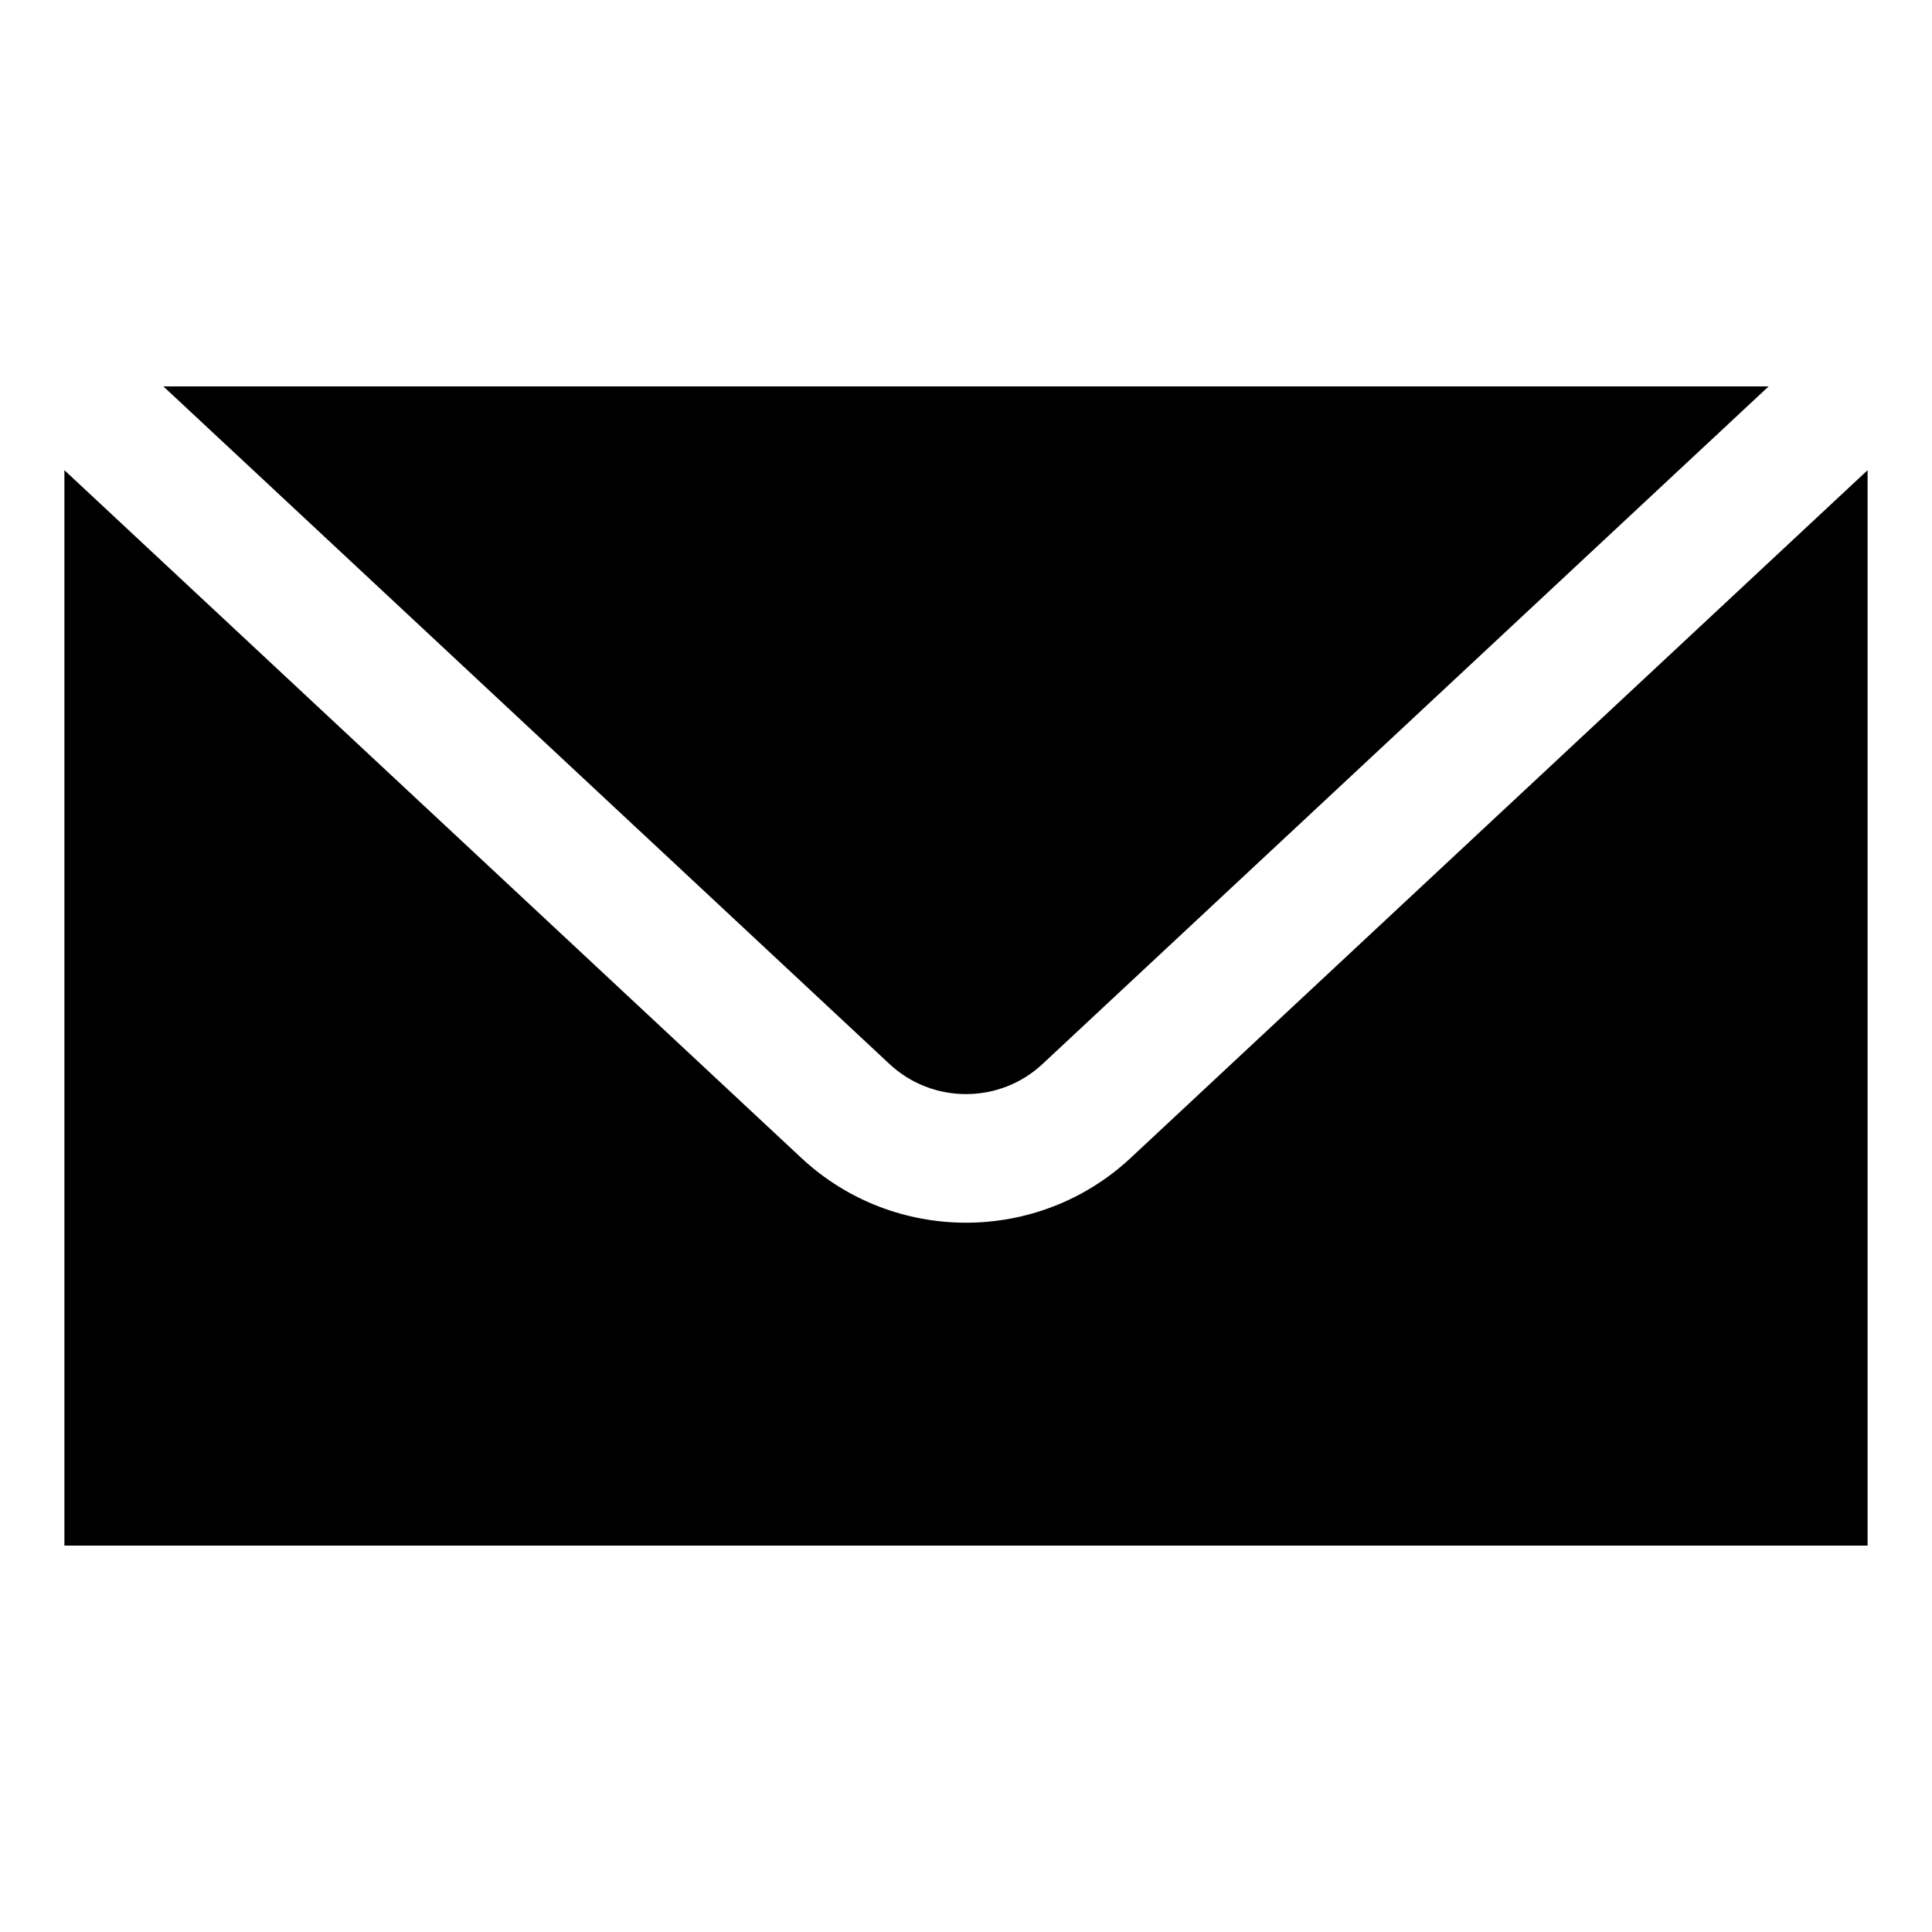
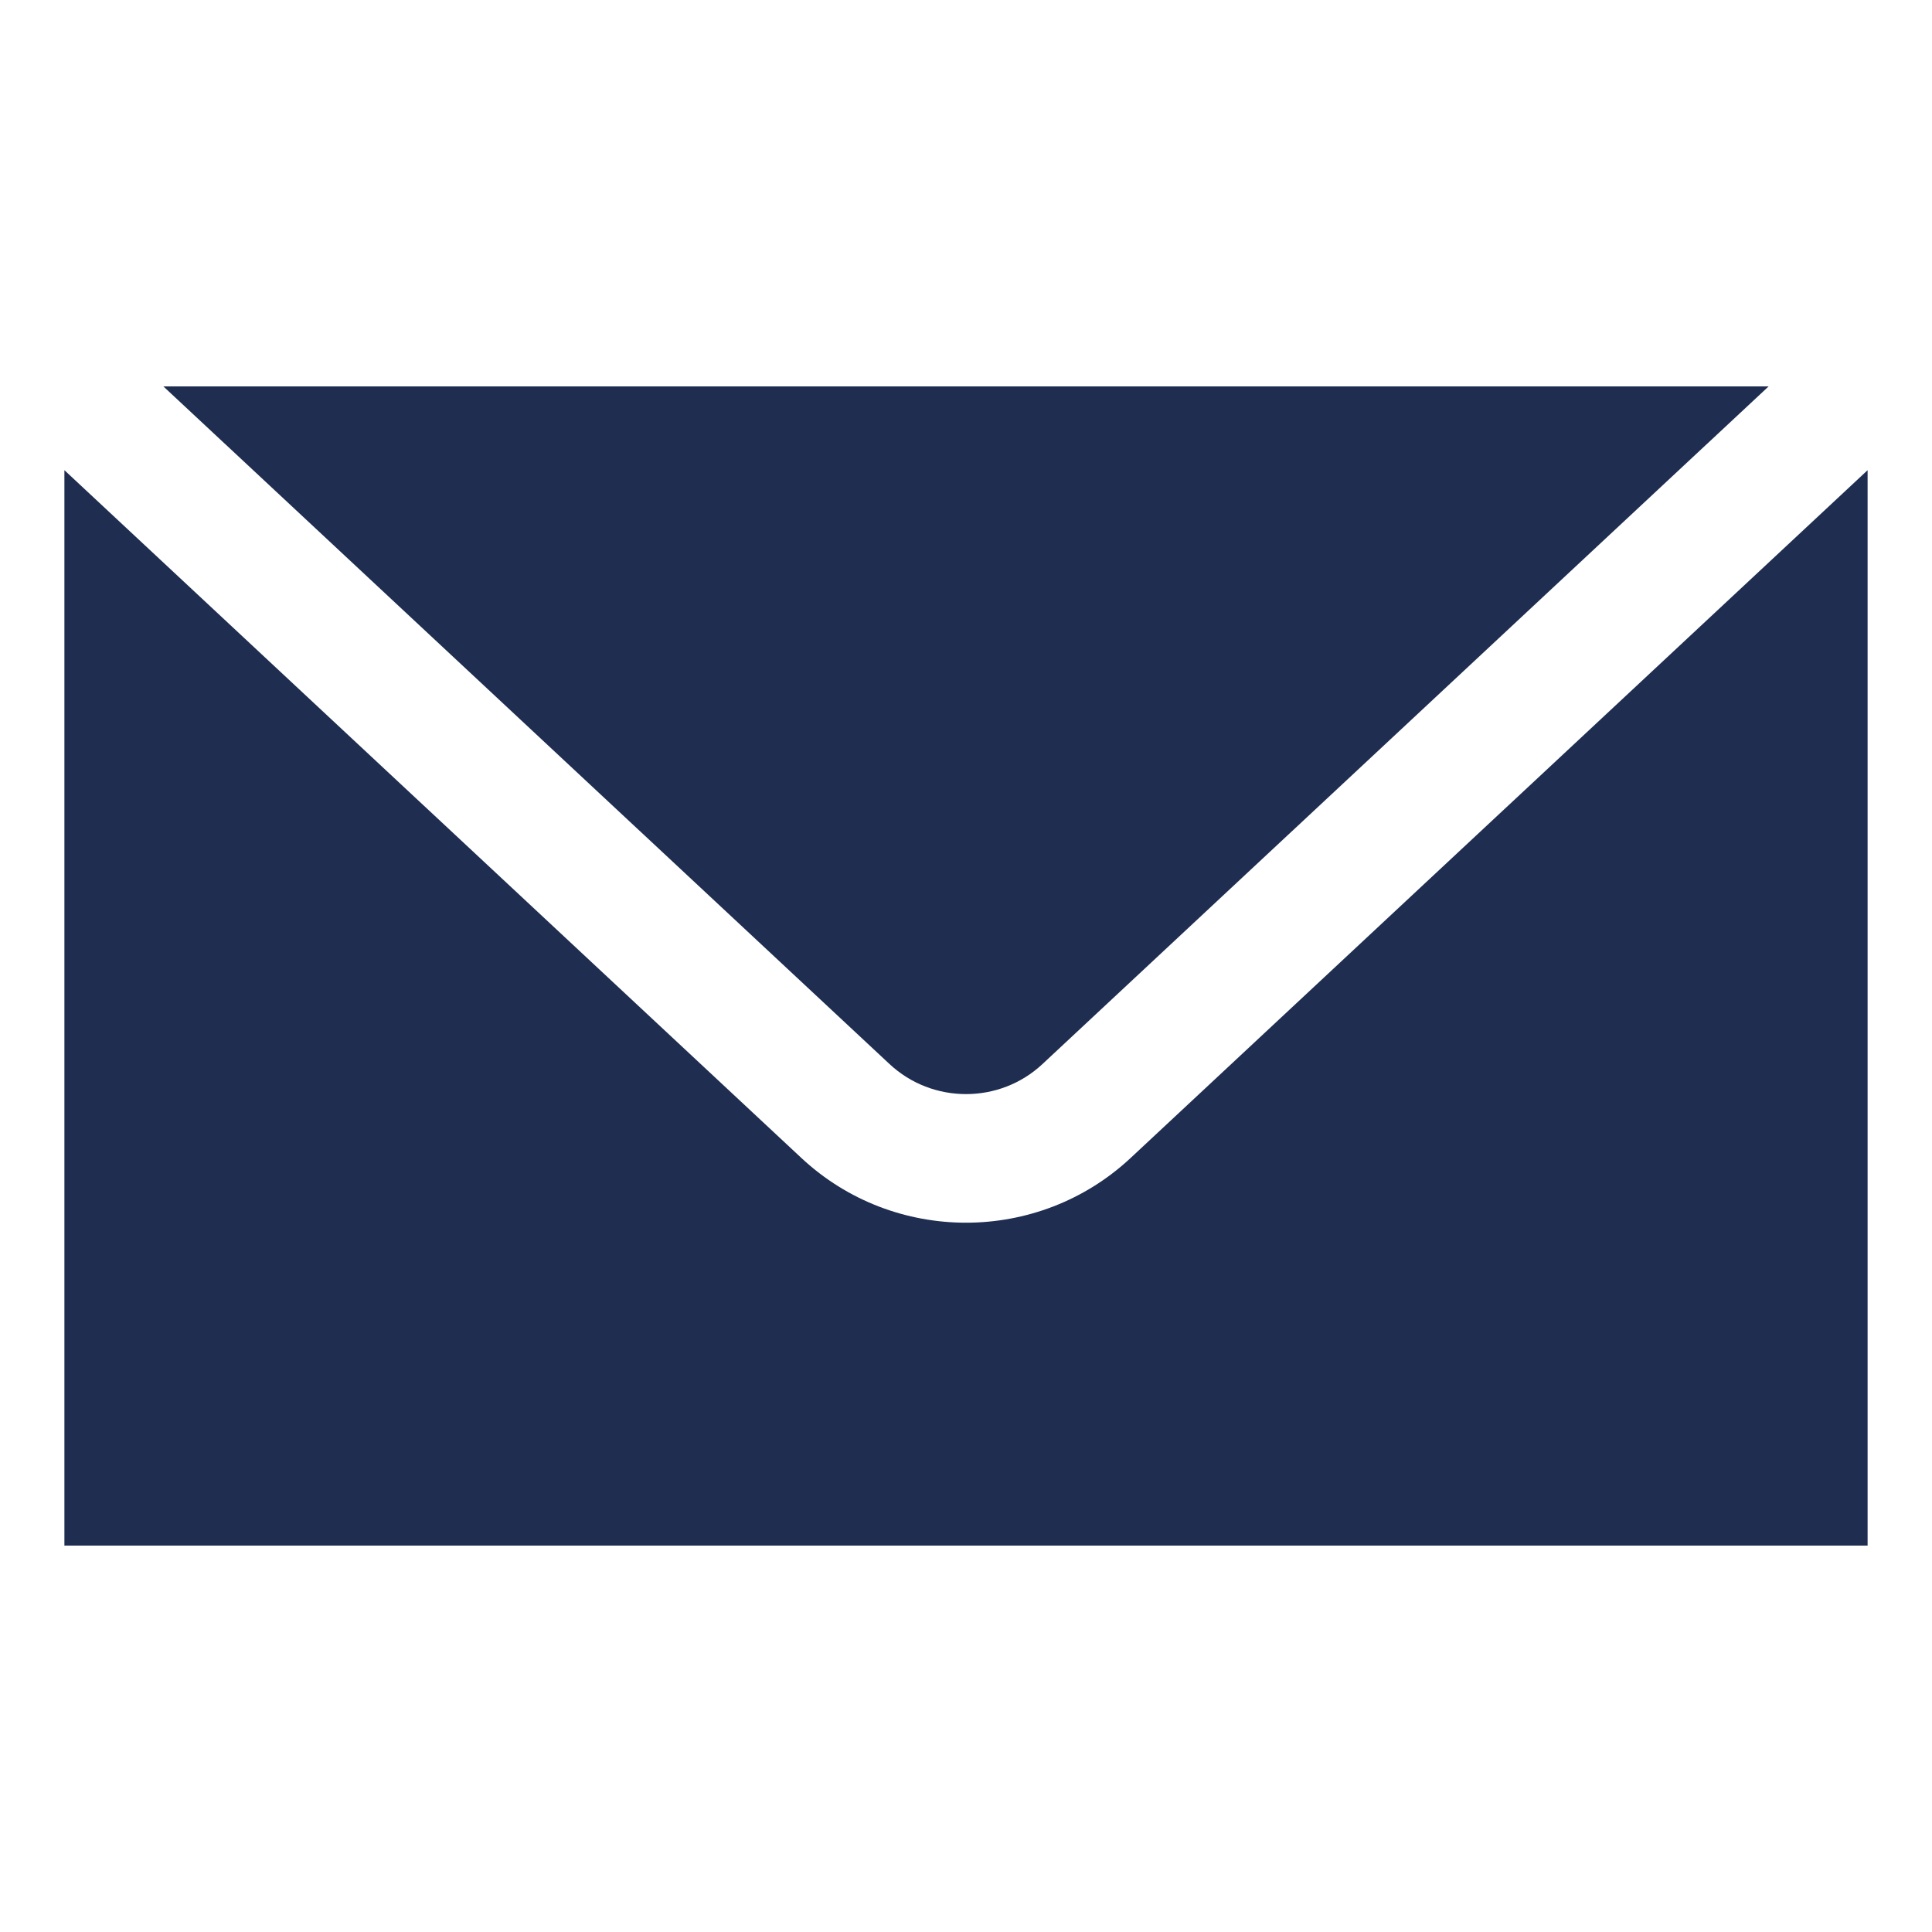
- <svg xmlns="http://www.w3.org/2000/svg" viewBox="0 0 30 30" width="30px" height="30px">
+ <svg xmlns="http://www.w3.org/2000/svg" fill="#1E2D50" viewBox="0 0 30 30" width="30px" height="30px">
  <path d="M 2.537 6 L 13.811 16.521 C 14.478 17.145 15.523 17.145 16.189 16.521 L 27.463 6 L 2.537 6 z M 1 7.301 L 1 24 L 29 24 L 29 7.301 L 17.555 17.982 C 16.838 18.651 15.919 18.986 15 18.986 C 14.081 18.986 13.162 18.651 12.445 17.982 L 1 7.301 z" />
</svg>
